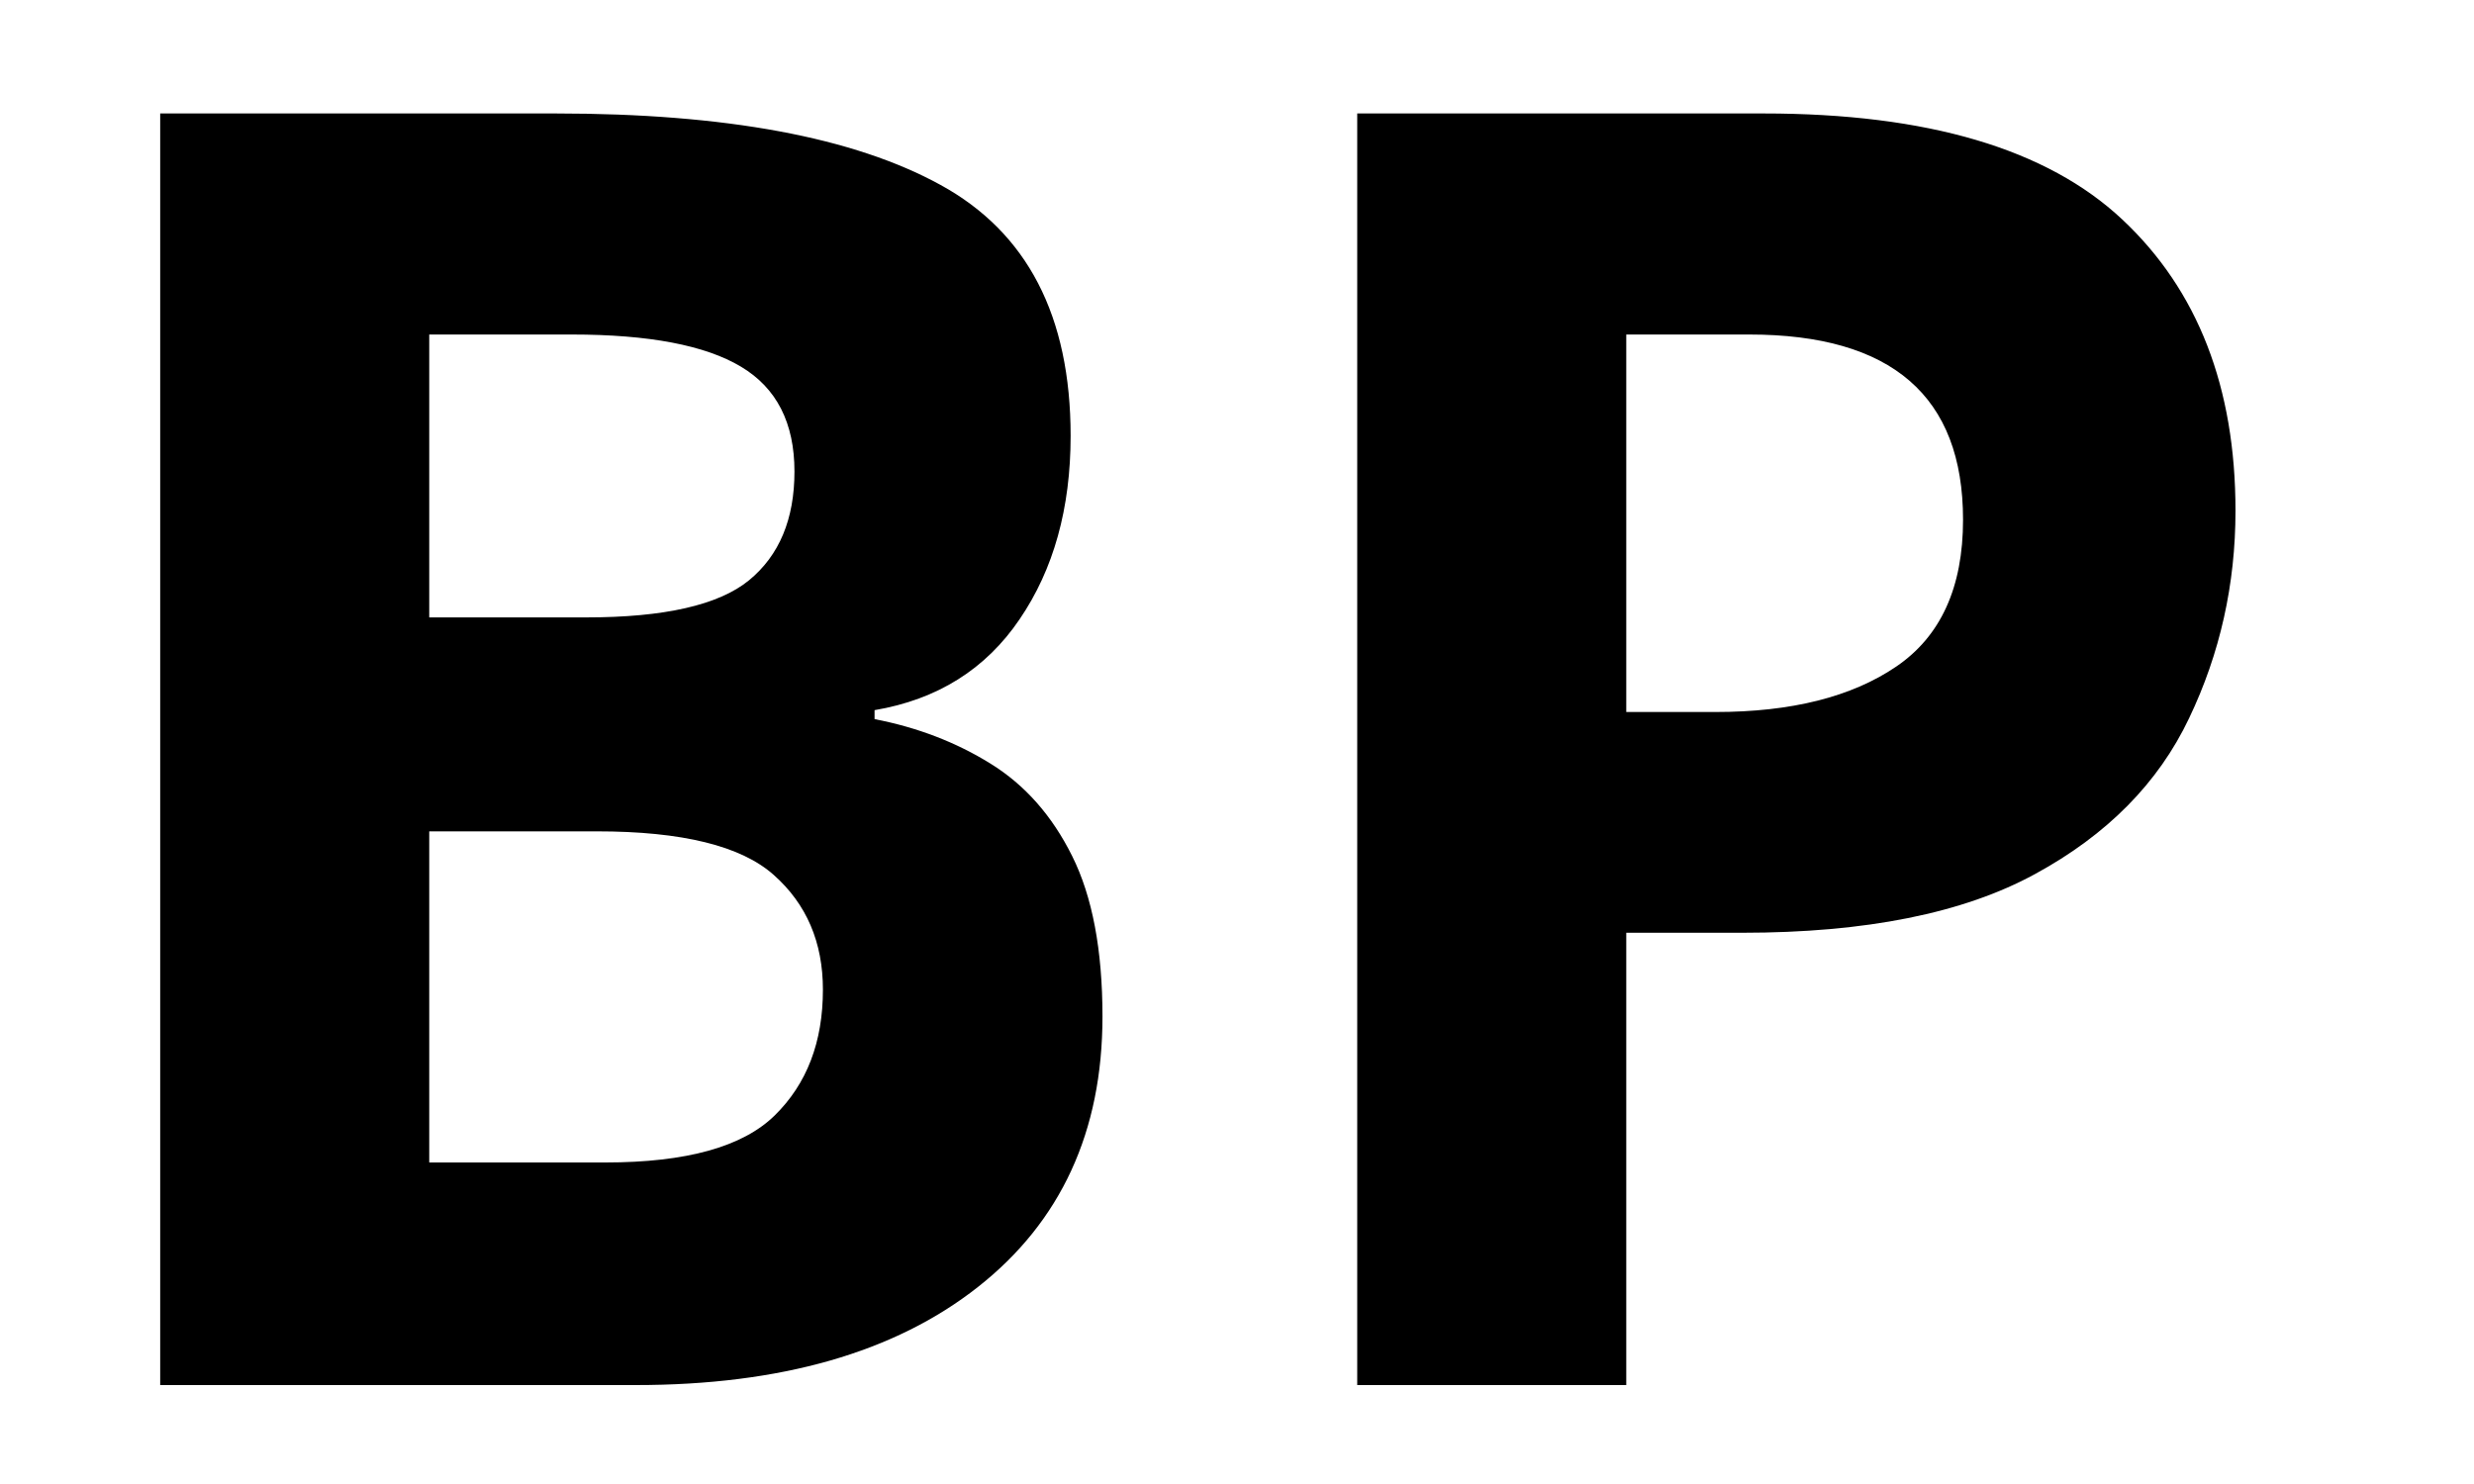
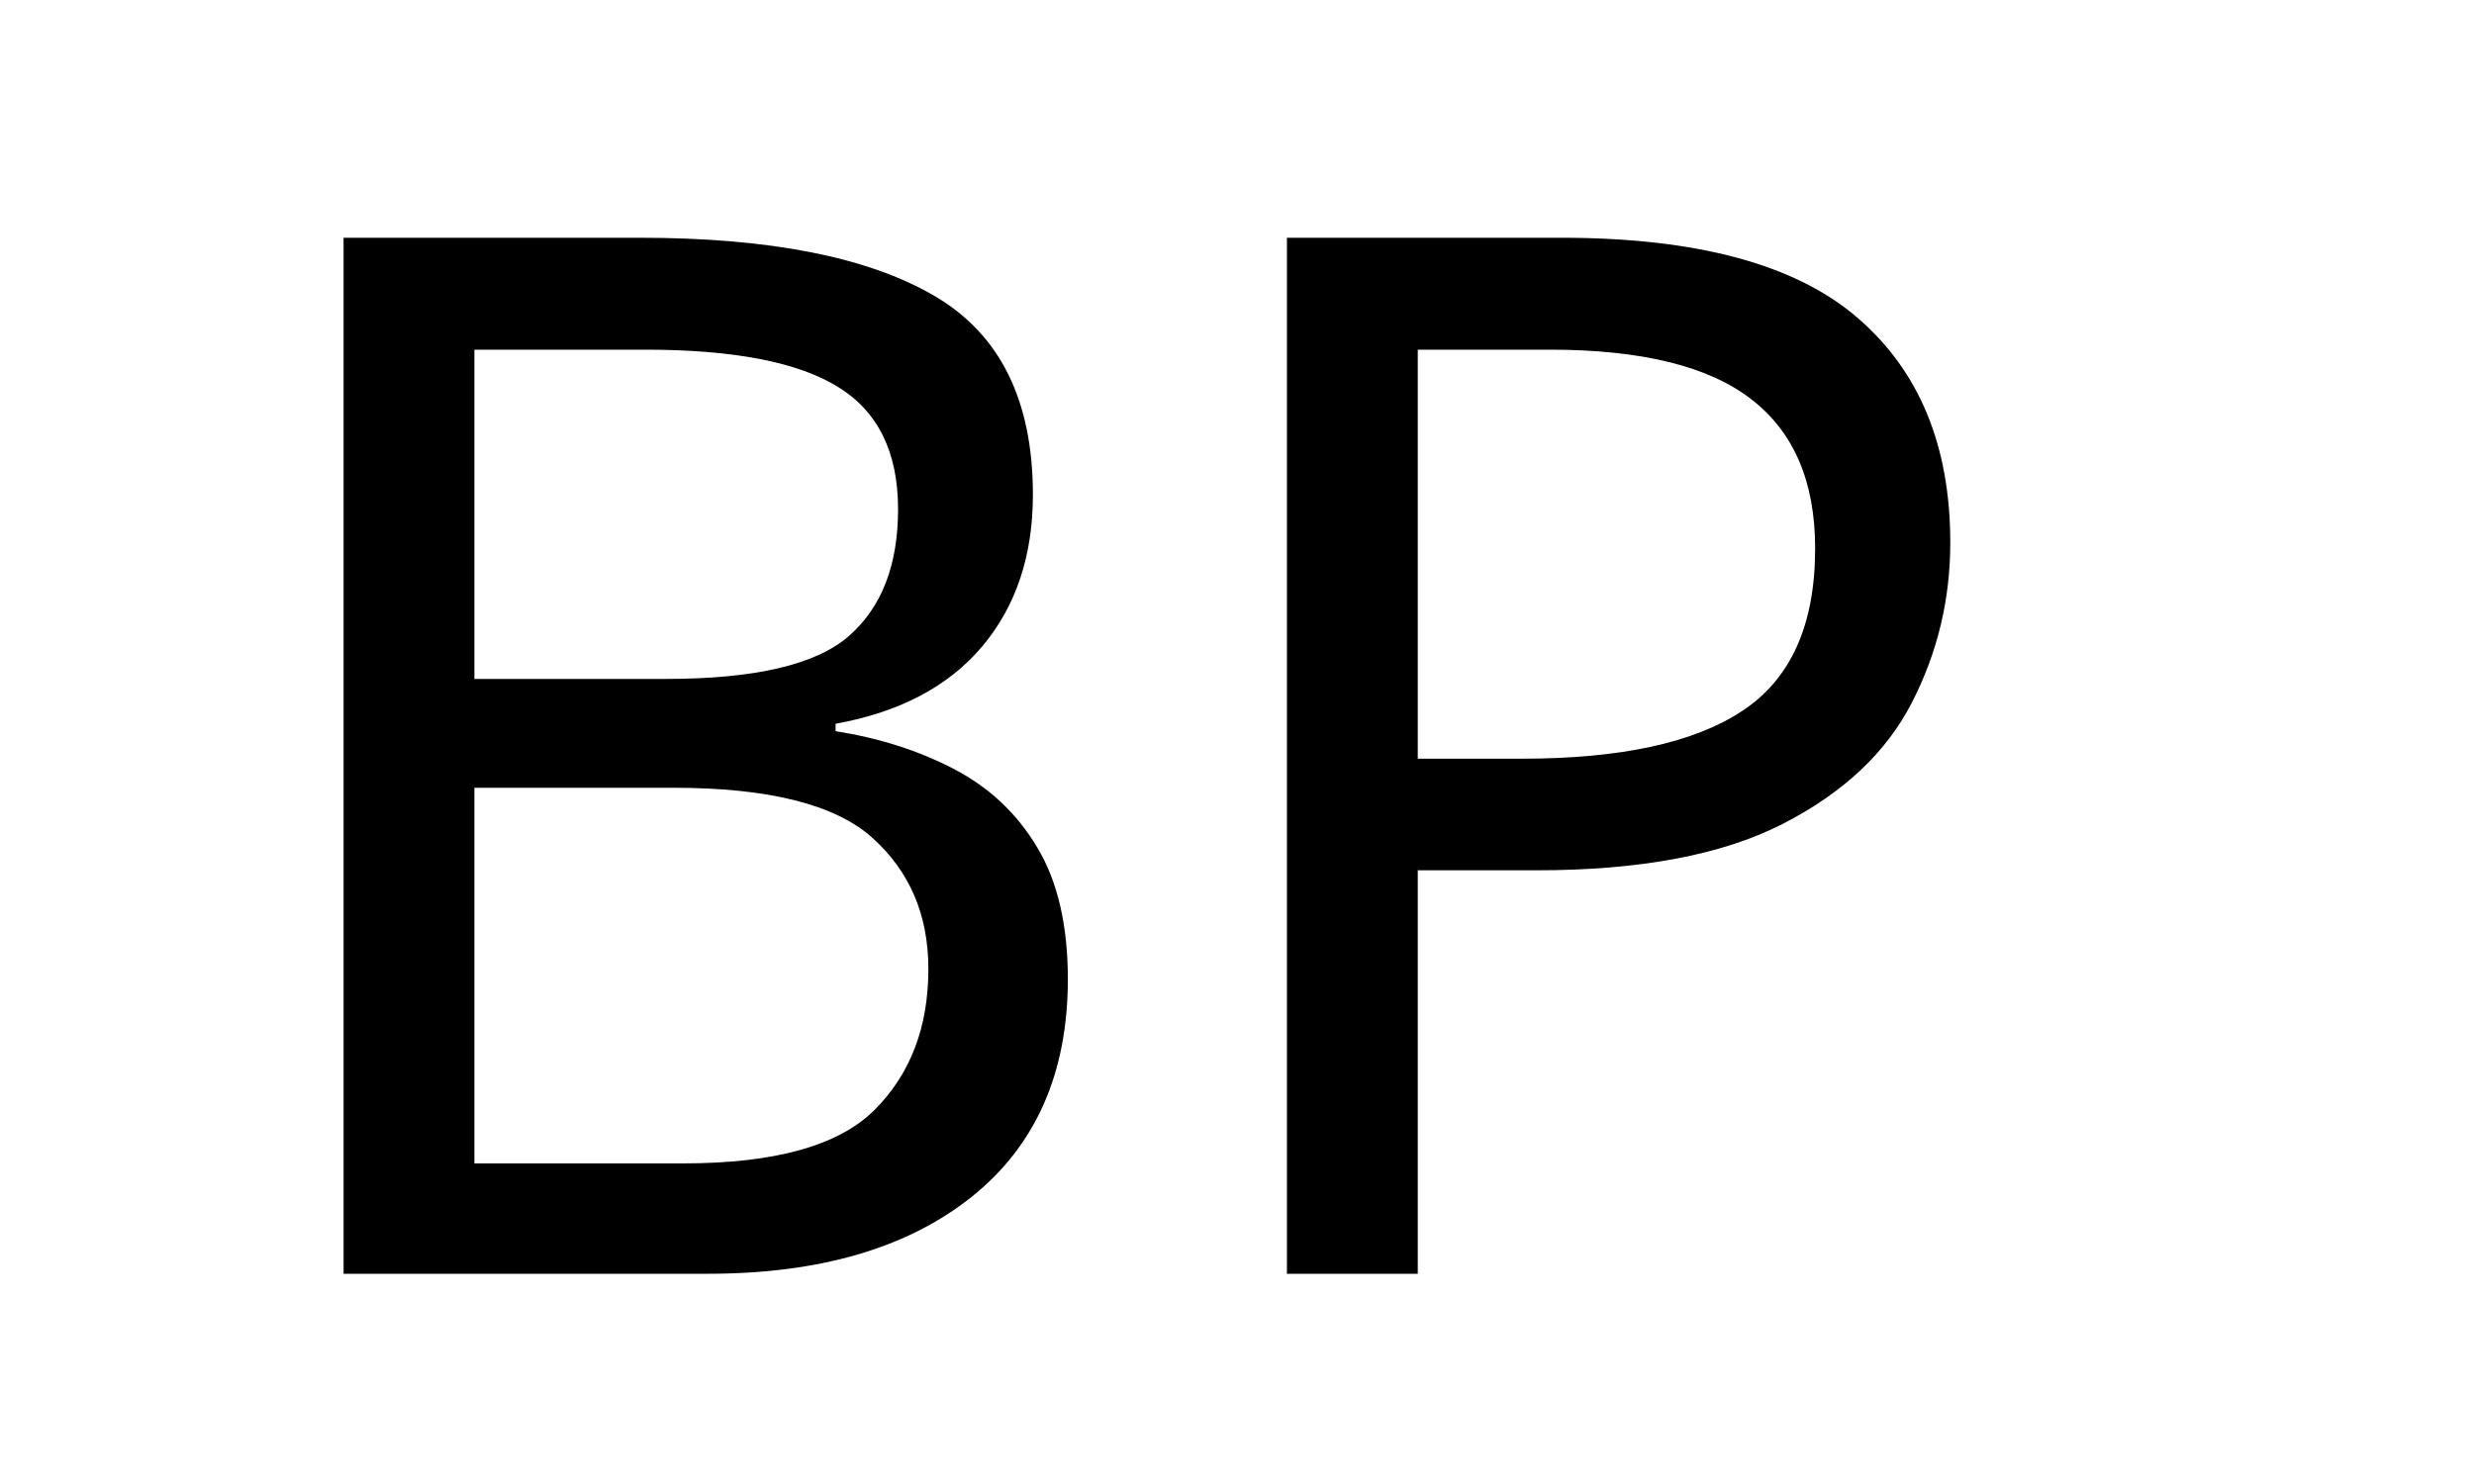
- <svg xmlns="http://www.w3.org/2000/svg" version="1.1" width="125" height="75">
-   <style>
+ <svg xmlns="http://www.w3.org/2000/svg" version="1.1" width="125" height="75" id="svg6">
+   <defs id="defs10" />
+   <style id="style2">
    @font-face {
      font-family: "Brandink Sans";
      src: url("./fonts/Brandinksans/BrandinkSans.otf") format("opentype");
    }

    .text {
      font-size: 90px;
      font-weight: 600;
      font-family: "Brandink Sans"
    }
  </style>
-   <text x="0" y="70" class="text">BP</text>
+   <text x="10.25" y="64.377" class="text" id="text4" style="font-size:73.333px;stroke-width:0.069">
+     <tspan style="font-style:normal;font-variant:normal;font-weight:normal;font-stretch:normal;font-family:worksans;-inkscape-font-specification:worksans" id="tspan2908">BP</tspan>
+   </text>
</svg>
